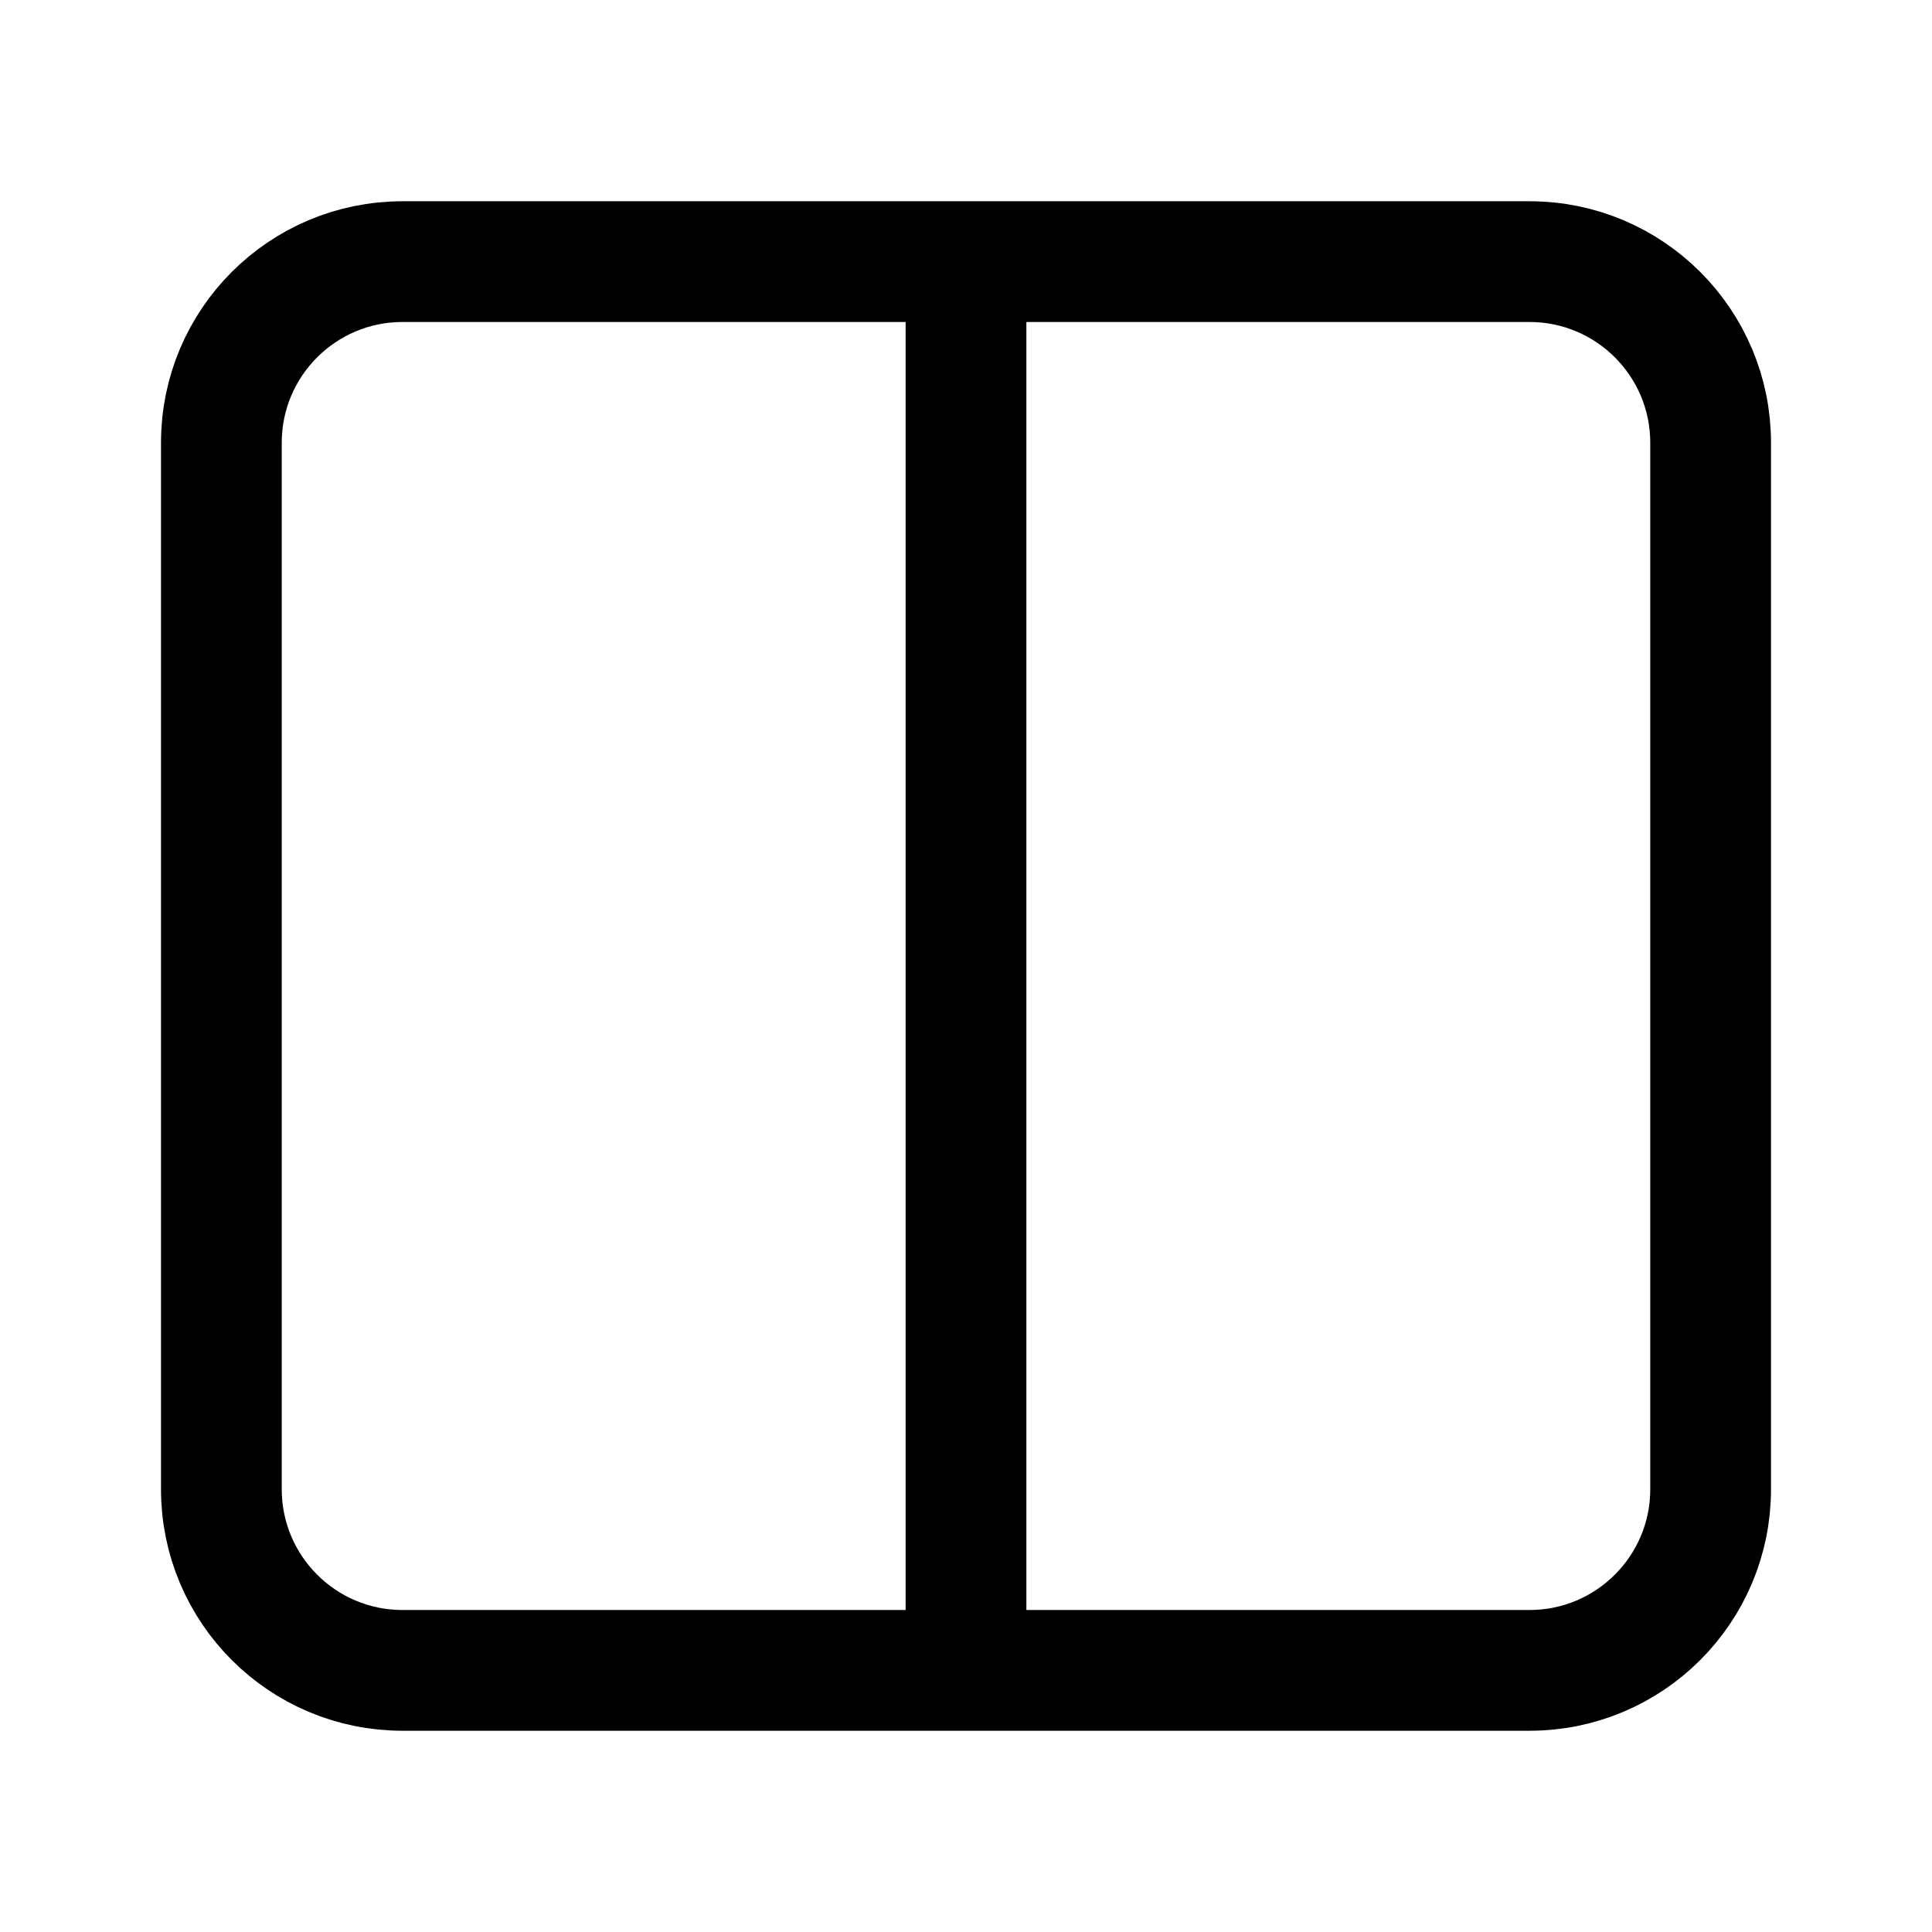
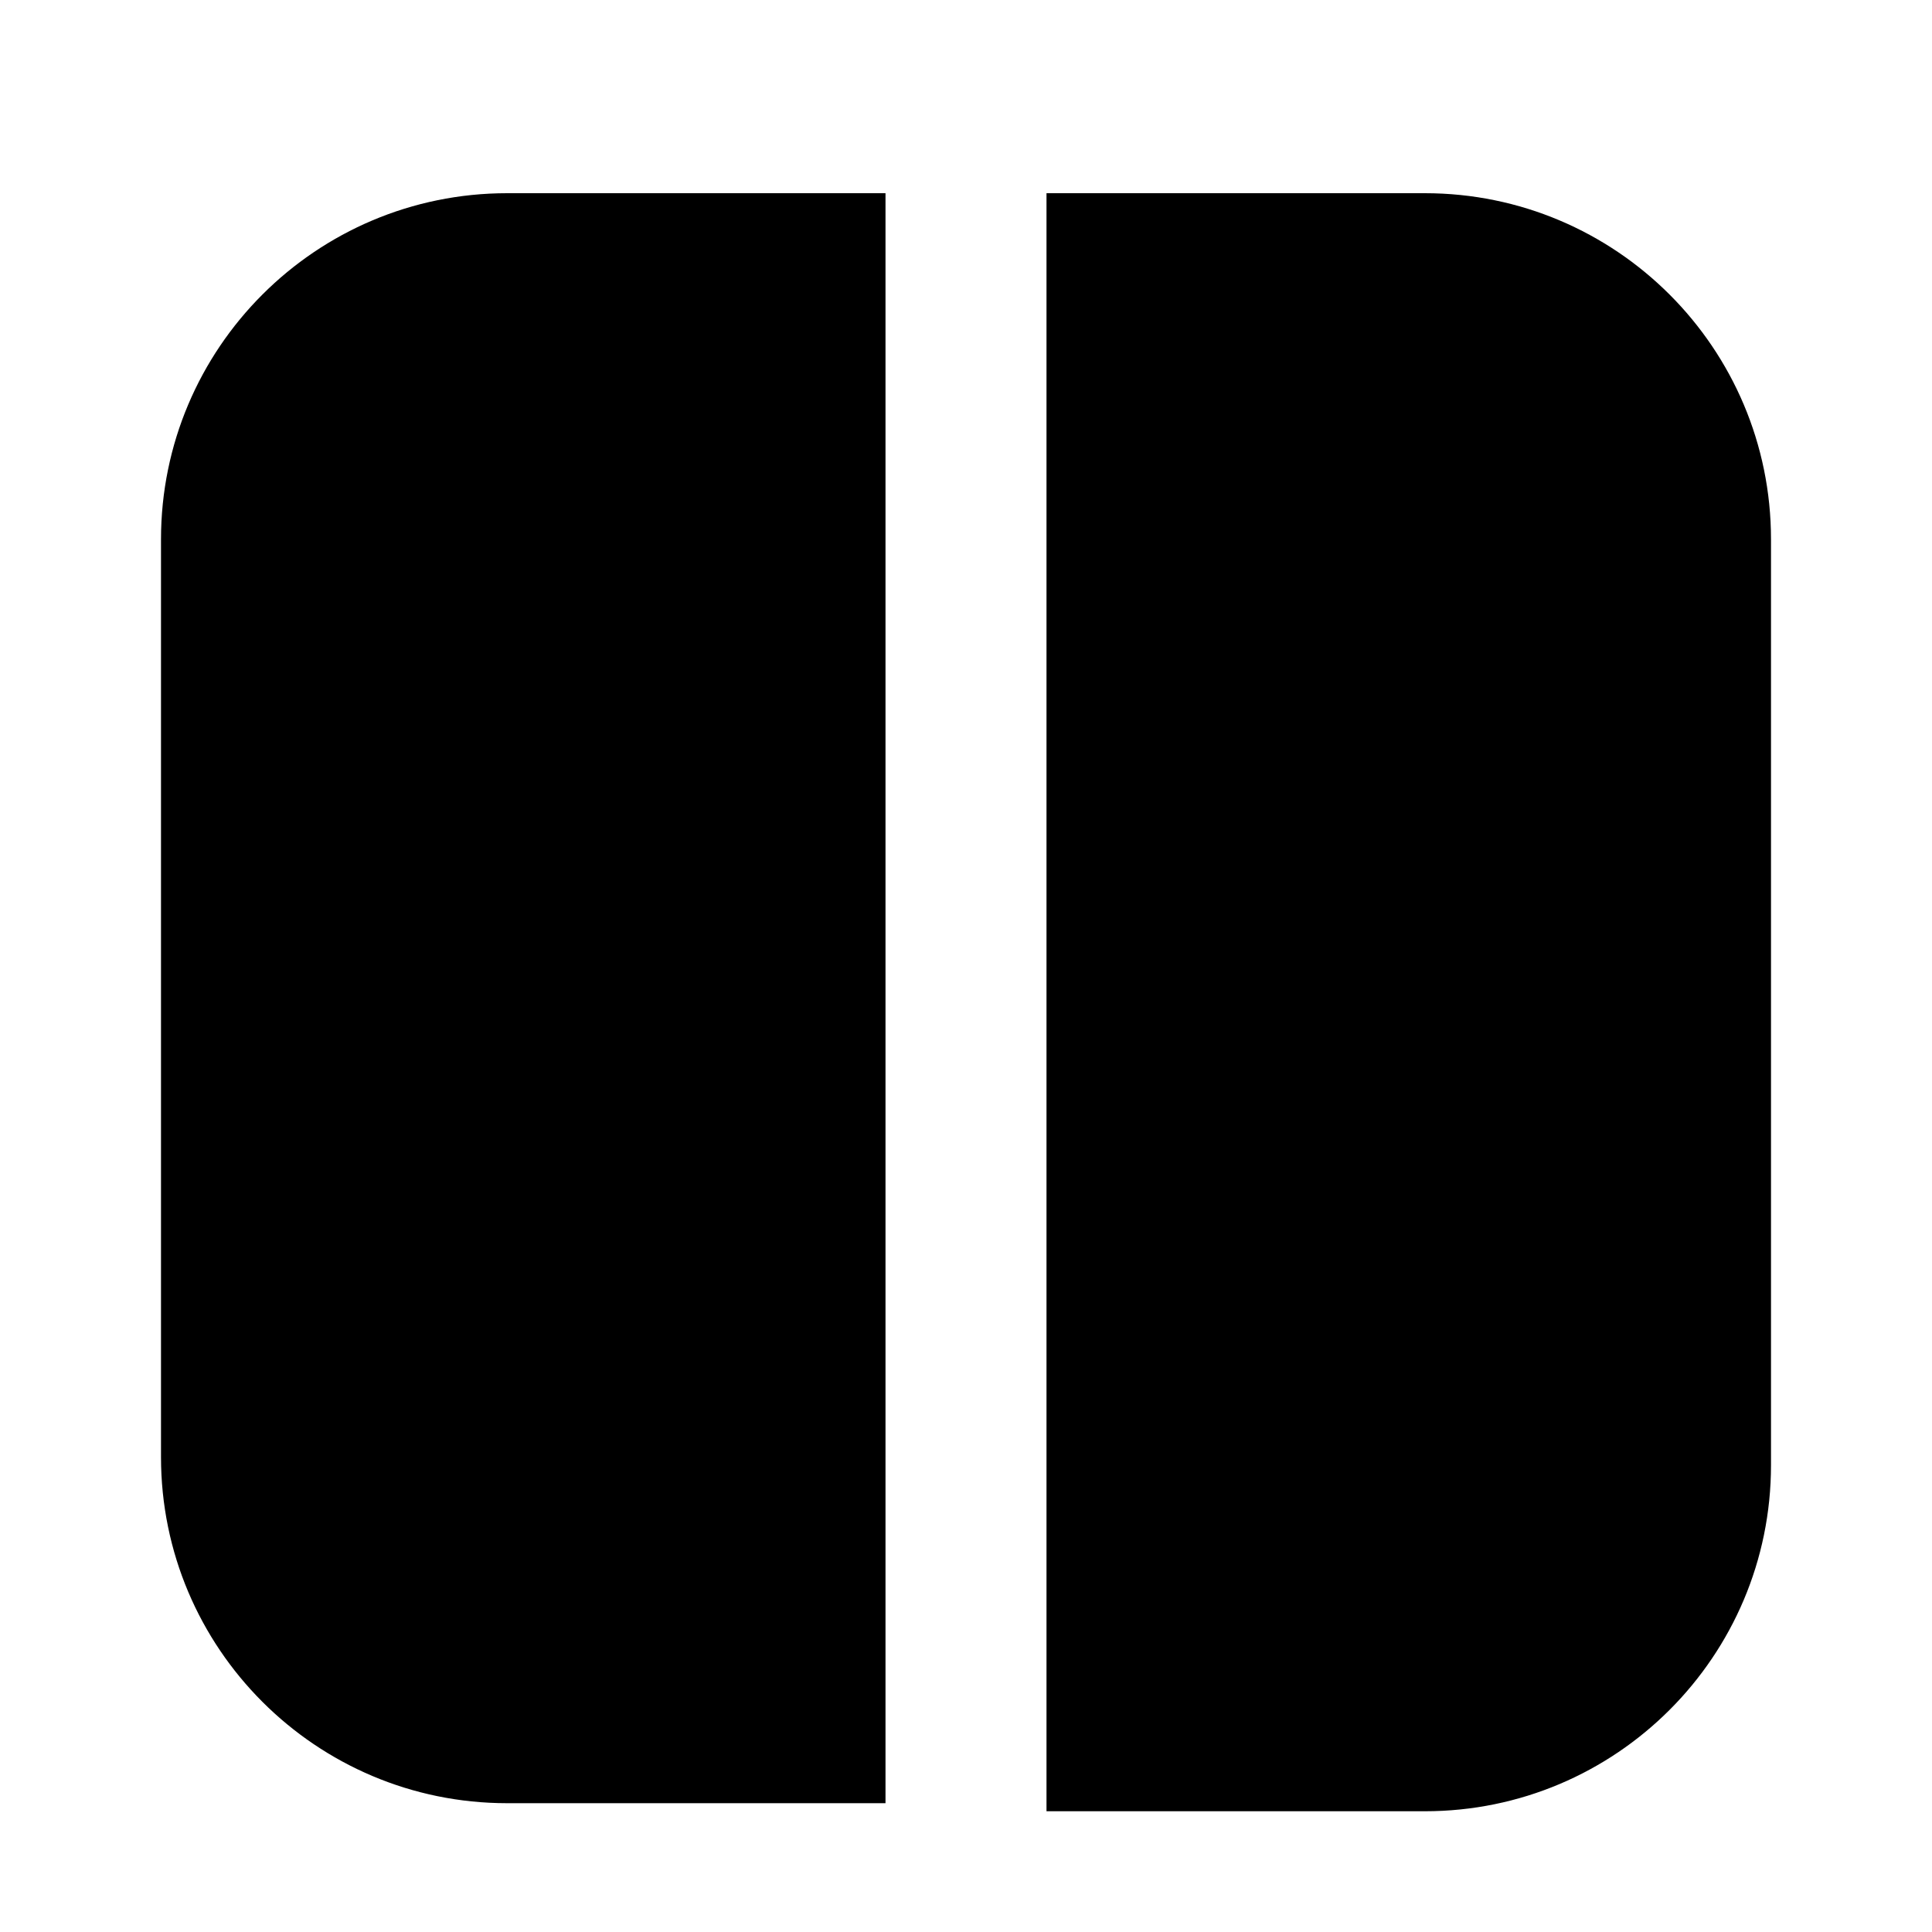
- <svg xmlns="http://www.w3.org/2000/svg" width="24" height="24" viewBox="0 0 24 24" fill="none">
-   <rect x="2.75" y="3.25" width="18.5" height="17.5" rx="2.25" stroke="currentColor" stroke-width="1.5" />
-   <path d="M12 3.25V20.75" stroke="currentColor" stroke-width="1.5" />
+ <svg xmlns="http://www.w3.org/2000/svg" width="24" height="24" viewBox="0 0 24 24" fill="currentColor">
+   <path d="M6.3 2.4H11v20H6.3A4.3 4.3 0 0 1 2 18.1V6.7a4.3 4.3 0 0 1 4.3-4.3ZM22 6.7v11.5a4.3 4.3 0 0 1-4.3 4.3H13V2.4h4.7A4.3 4.3 0 0 1 22 6.7Z" />
</svg>
